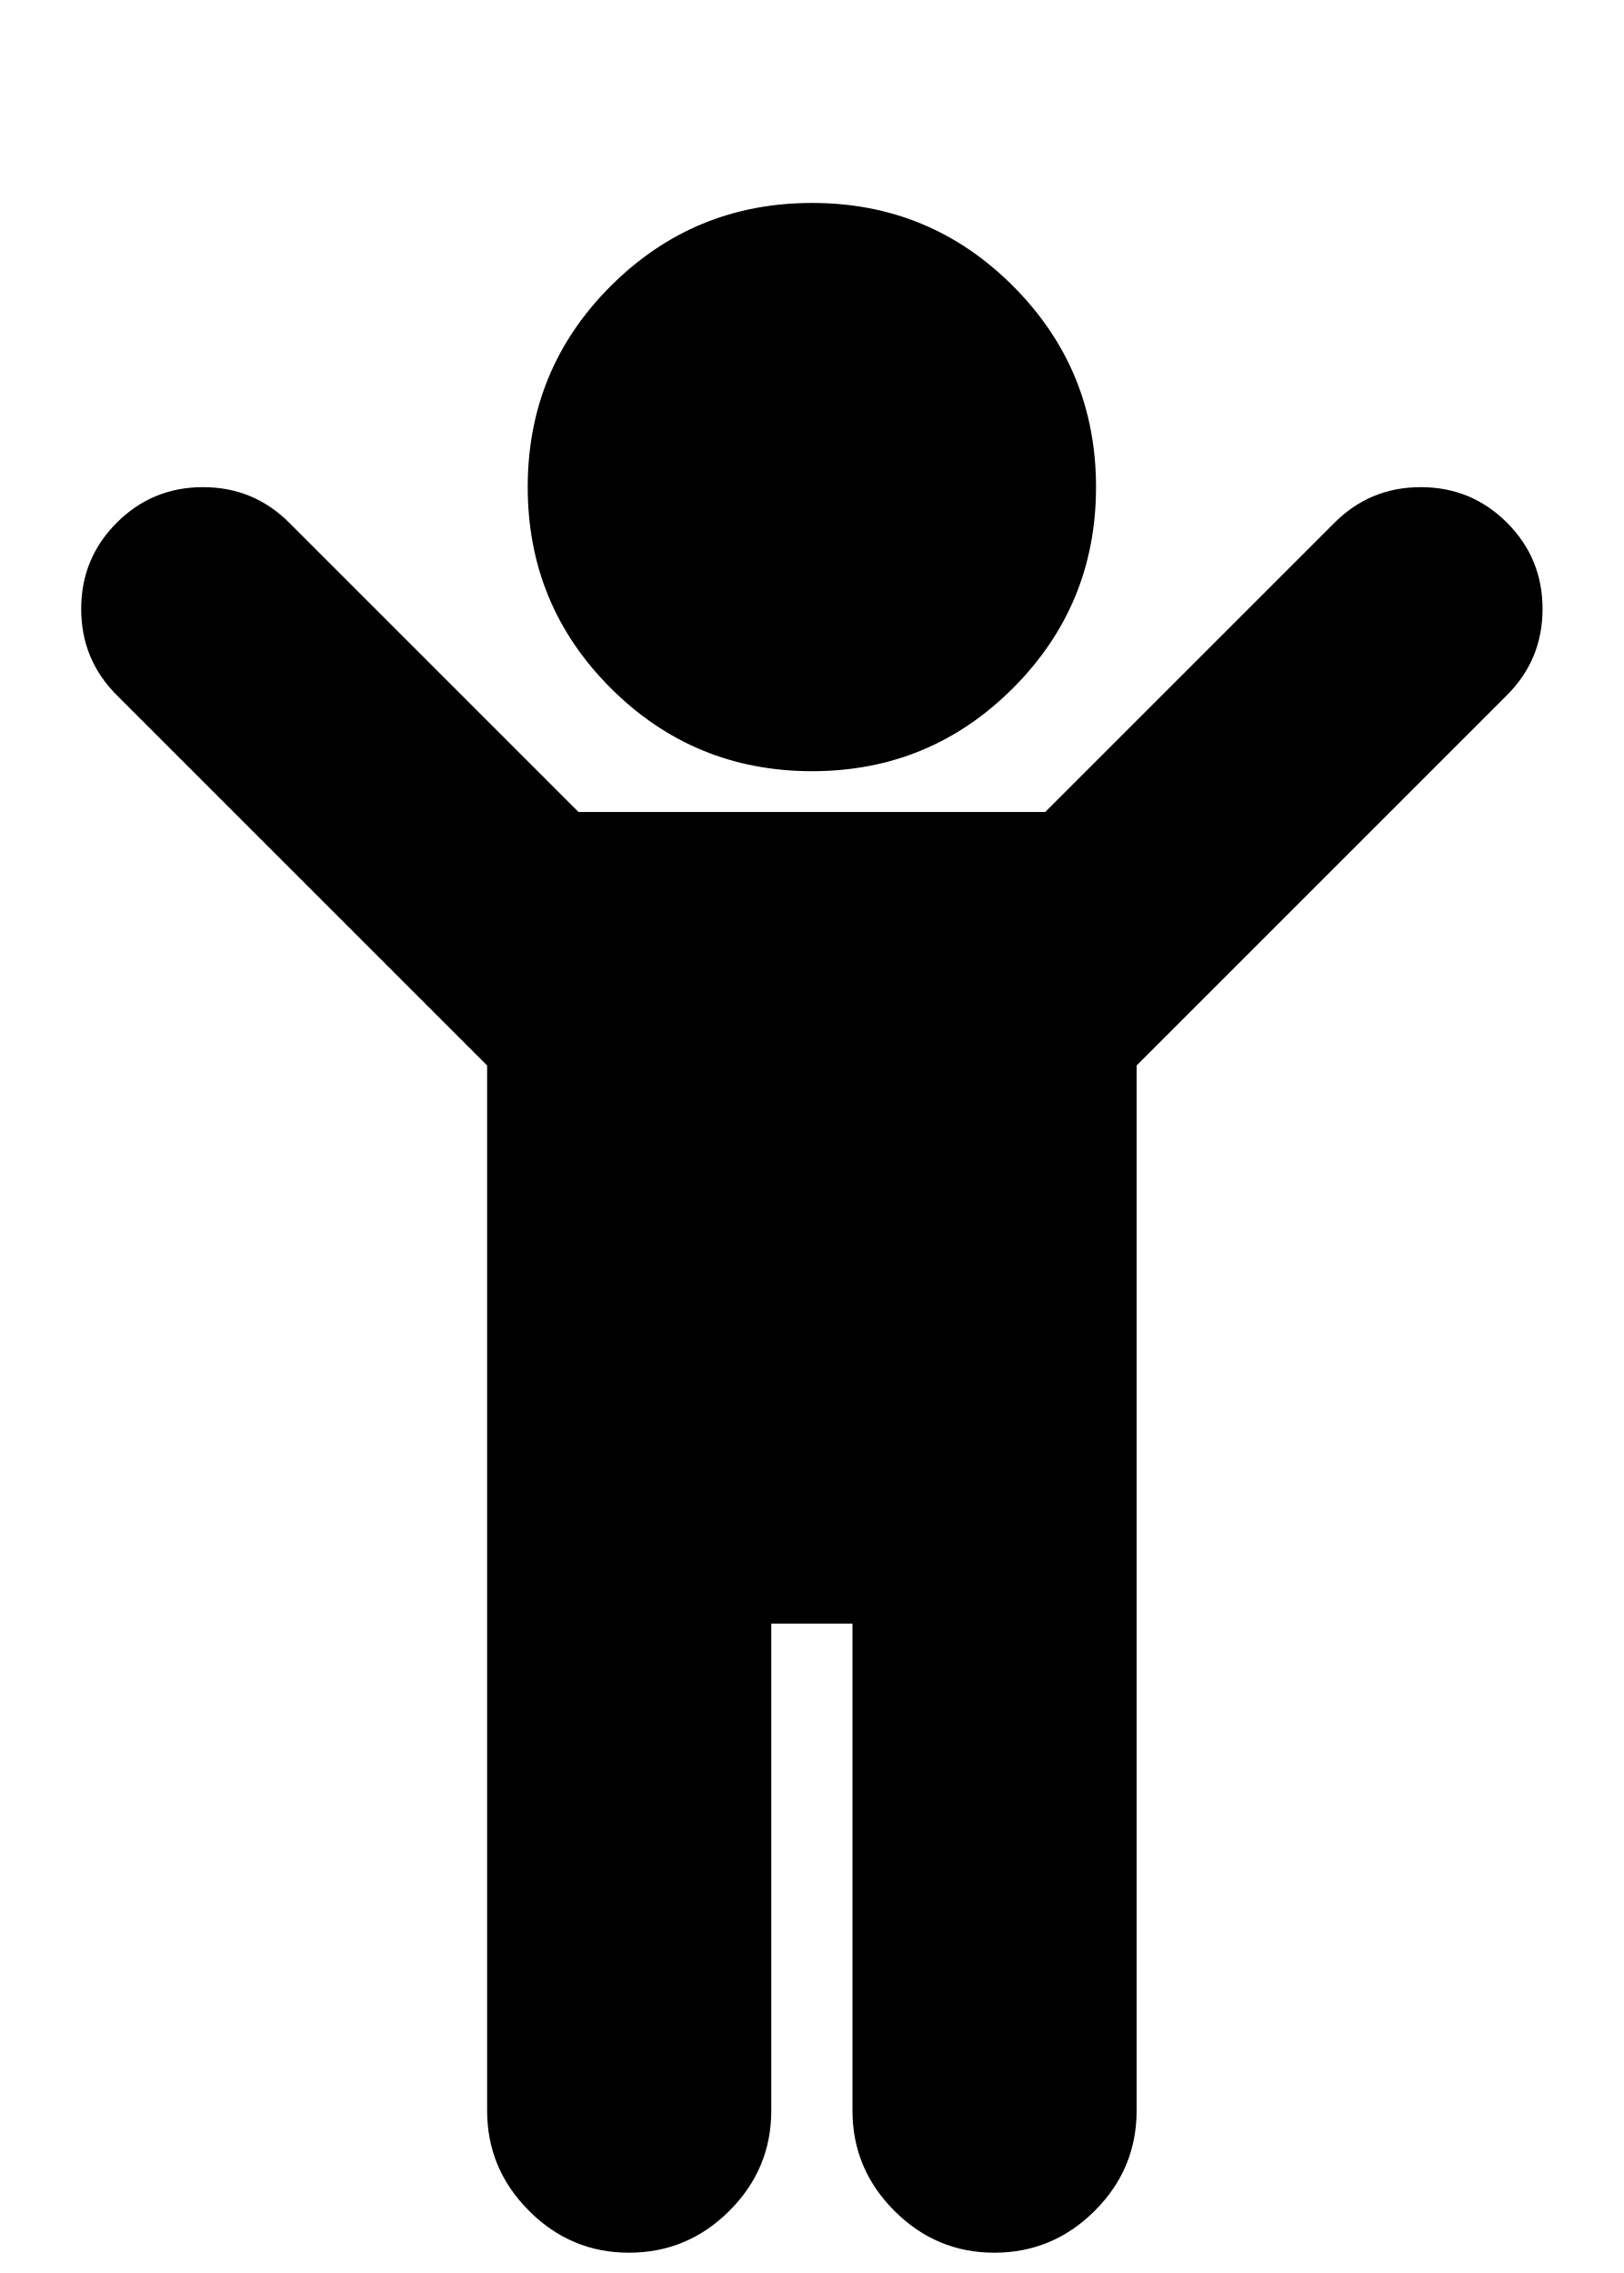
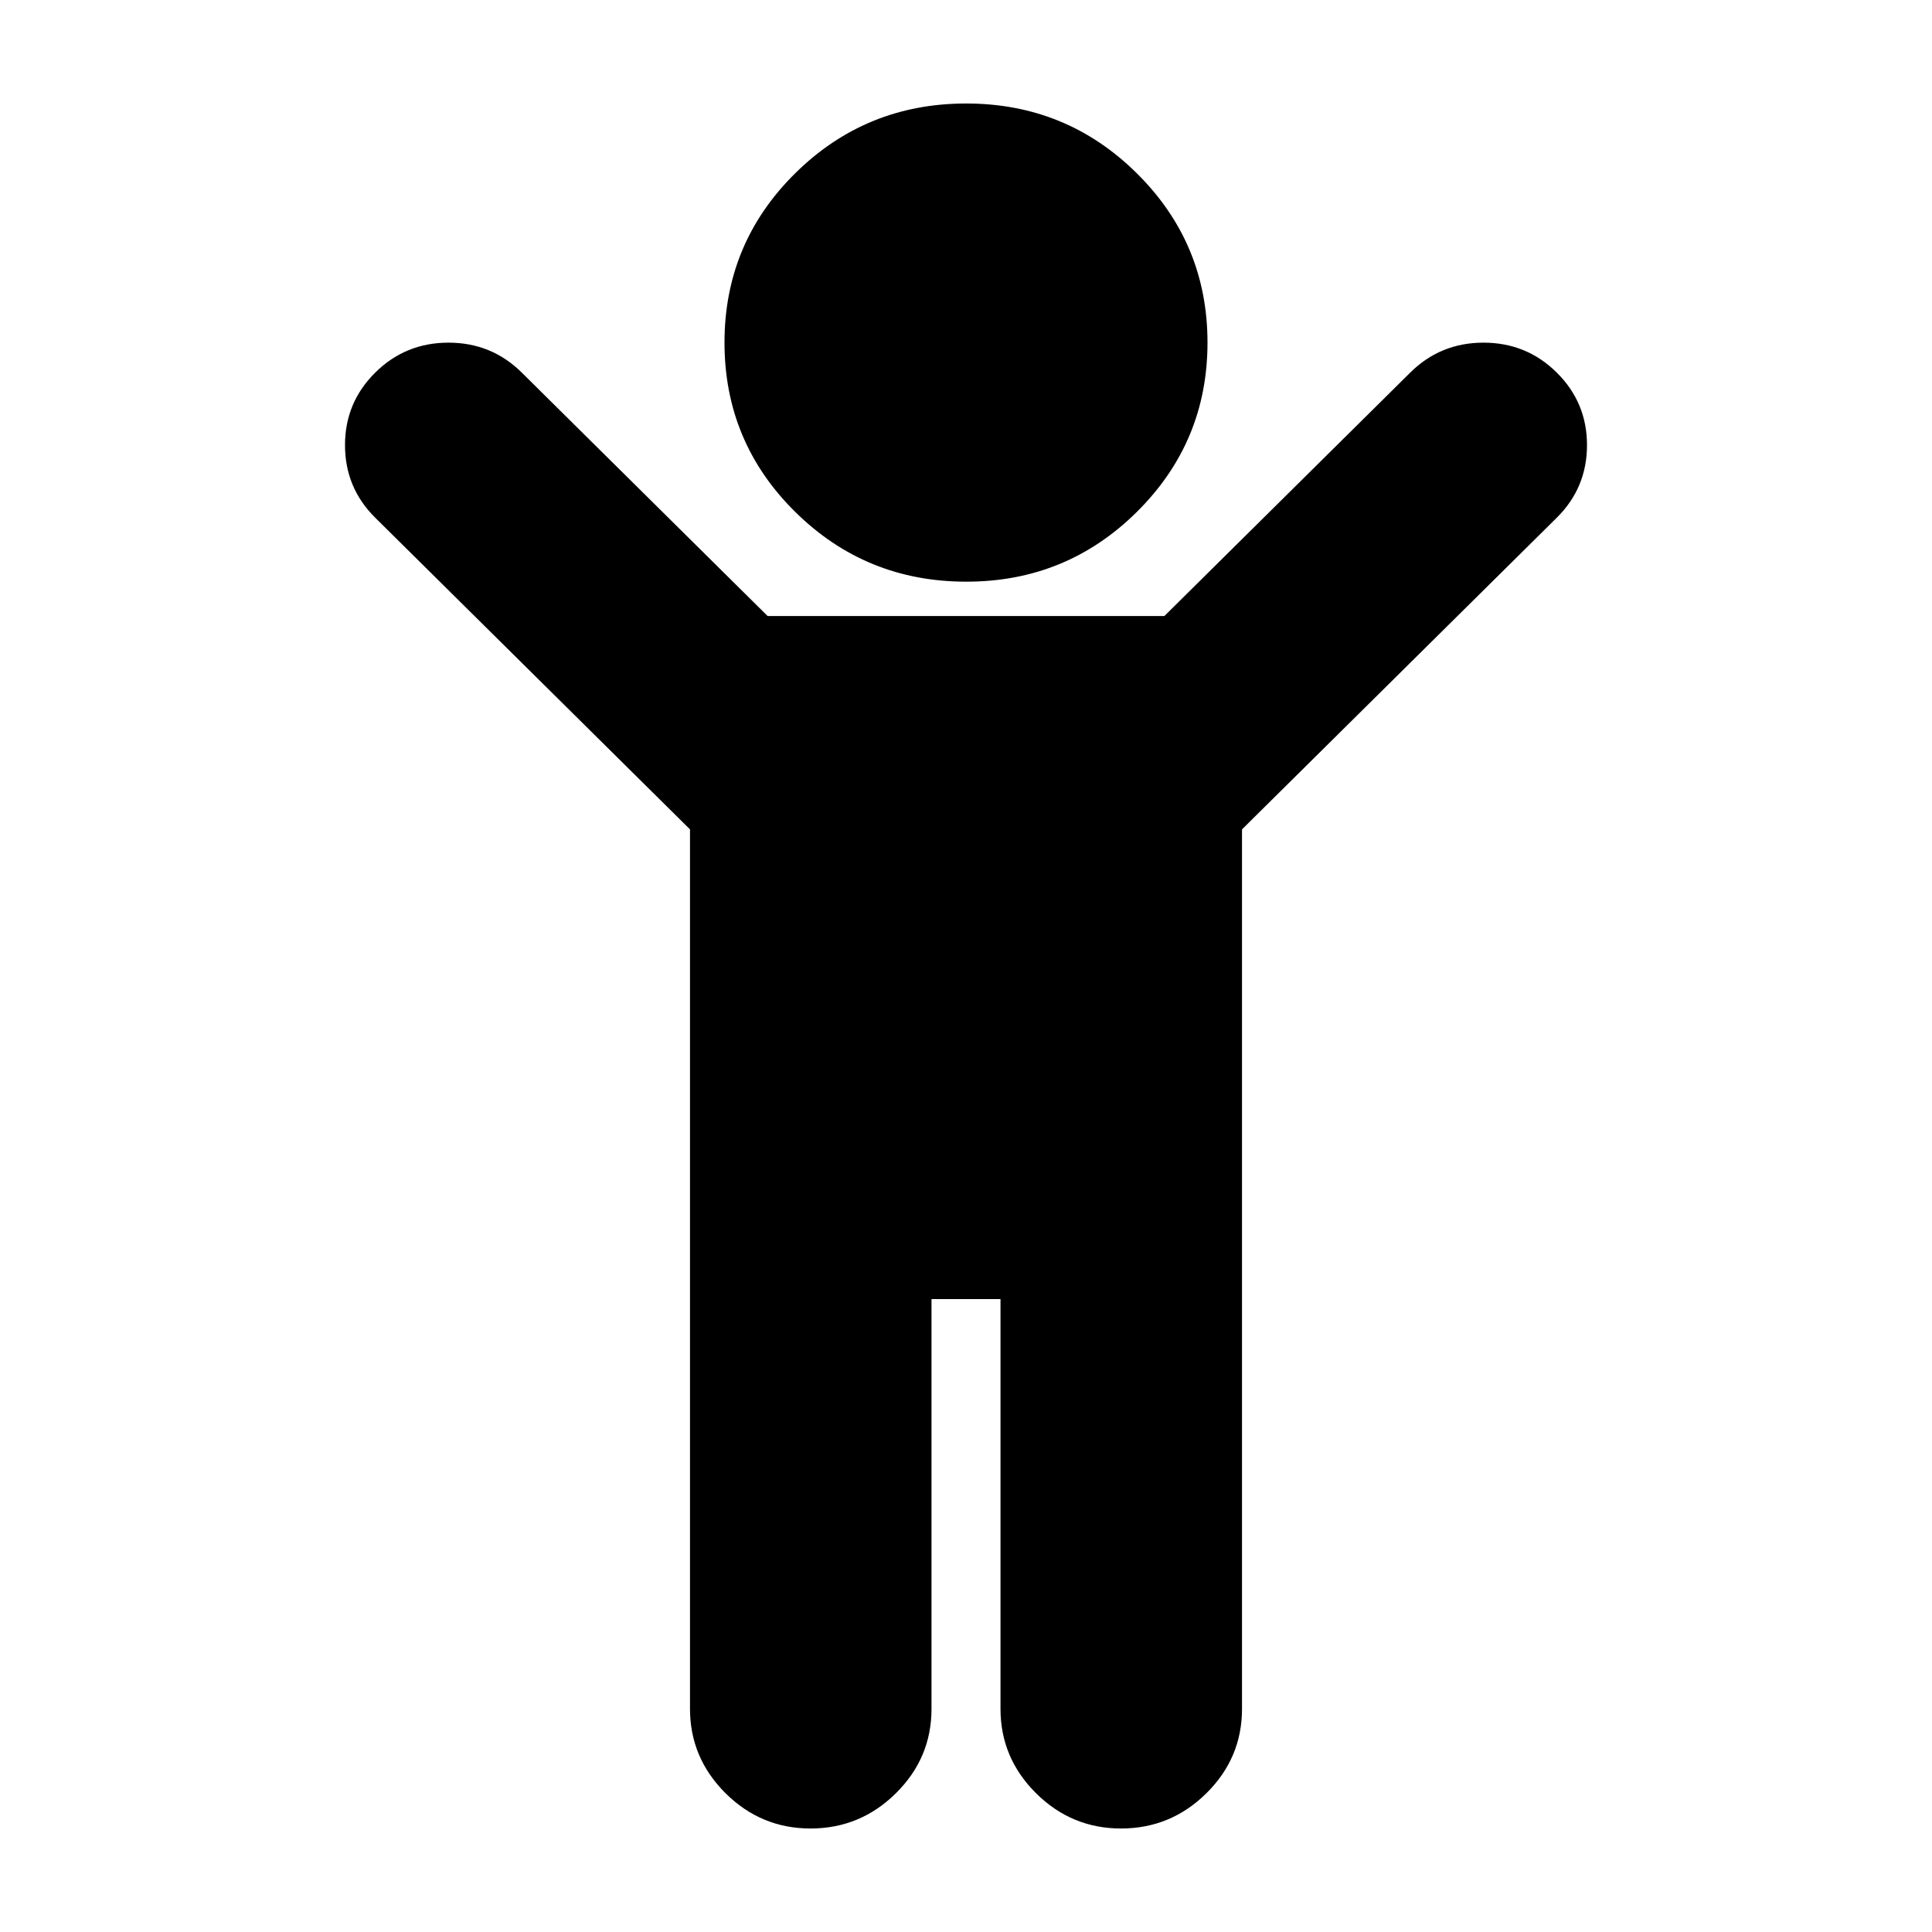
- <svg xmlns="http://www.w3.org/2000/svg" viewBox="0 0 20 28" class="v-icon">
-   <path d="M18.562 8.563L14 13.125V26q0 .719-.516 1.234t-1.234.516-1.234-.516T10.5 26v-6h-1v6q0 .719-.516 1.234t-1.234.516-1.234-.516T6 26V13.125L1.438 8.563Q1 8.125 1 7.501t.438-1.062T2.5 6.001t1.062.438l3.563 3.563h5.75l3.563-3.563q.438-.438 1.062-.438t1.062.438T19 7.501t-.438 1.062zM13.5 6q0 1.453-1.023 2.477T10 9.5 7.523 8.477 6.5 6t1.023-2.477T10 2.5t2.477 1.023T13.5 6z" />
+ <svg xmlns="http://www.w3.org/2000/svg" viewBox="0 0 28 28" class="v-icon">
+   <path d="M22.562 7.503L18 12.02v12.747q0 .712-.516 1.222t-1.234.511q-.718.001-1.234-.51-.516-.513-.516-1.223v-5.94h-1v5.94q0 .712-.516 1.222t-1.234.511q-.718.001-1.234-.51Q10 25.476 10 24.766V12.02L5.438 7.503Q5 7.069 5 6.451q0-.617.438-1.051.438-.434 1.062-.434.624 0 1.062.434l3.563 3.528h5.75L20.438 5.4q.438-.434 1.062-.434.624 0 1.062.434.438.434.438 1.051 0 .618-.438 1.052zM17.5 4.965q0 1.439-1.023 2.453Q15.454 8.432 14 8.43q-1.454-.001-2.477-1.013T10.5 4.965q0-1.44 1.023-2.452T14 1.5q1.454-.001 2.477 1.013Q17.5 3.527 17.5 4.965z" />
</svg>
